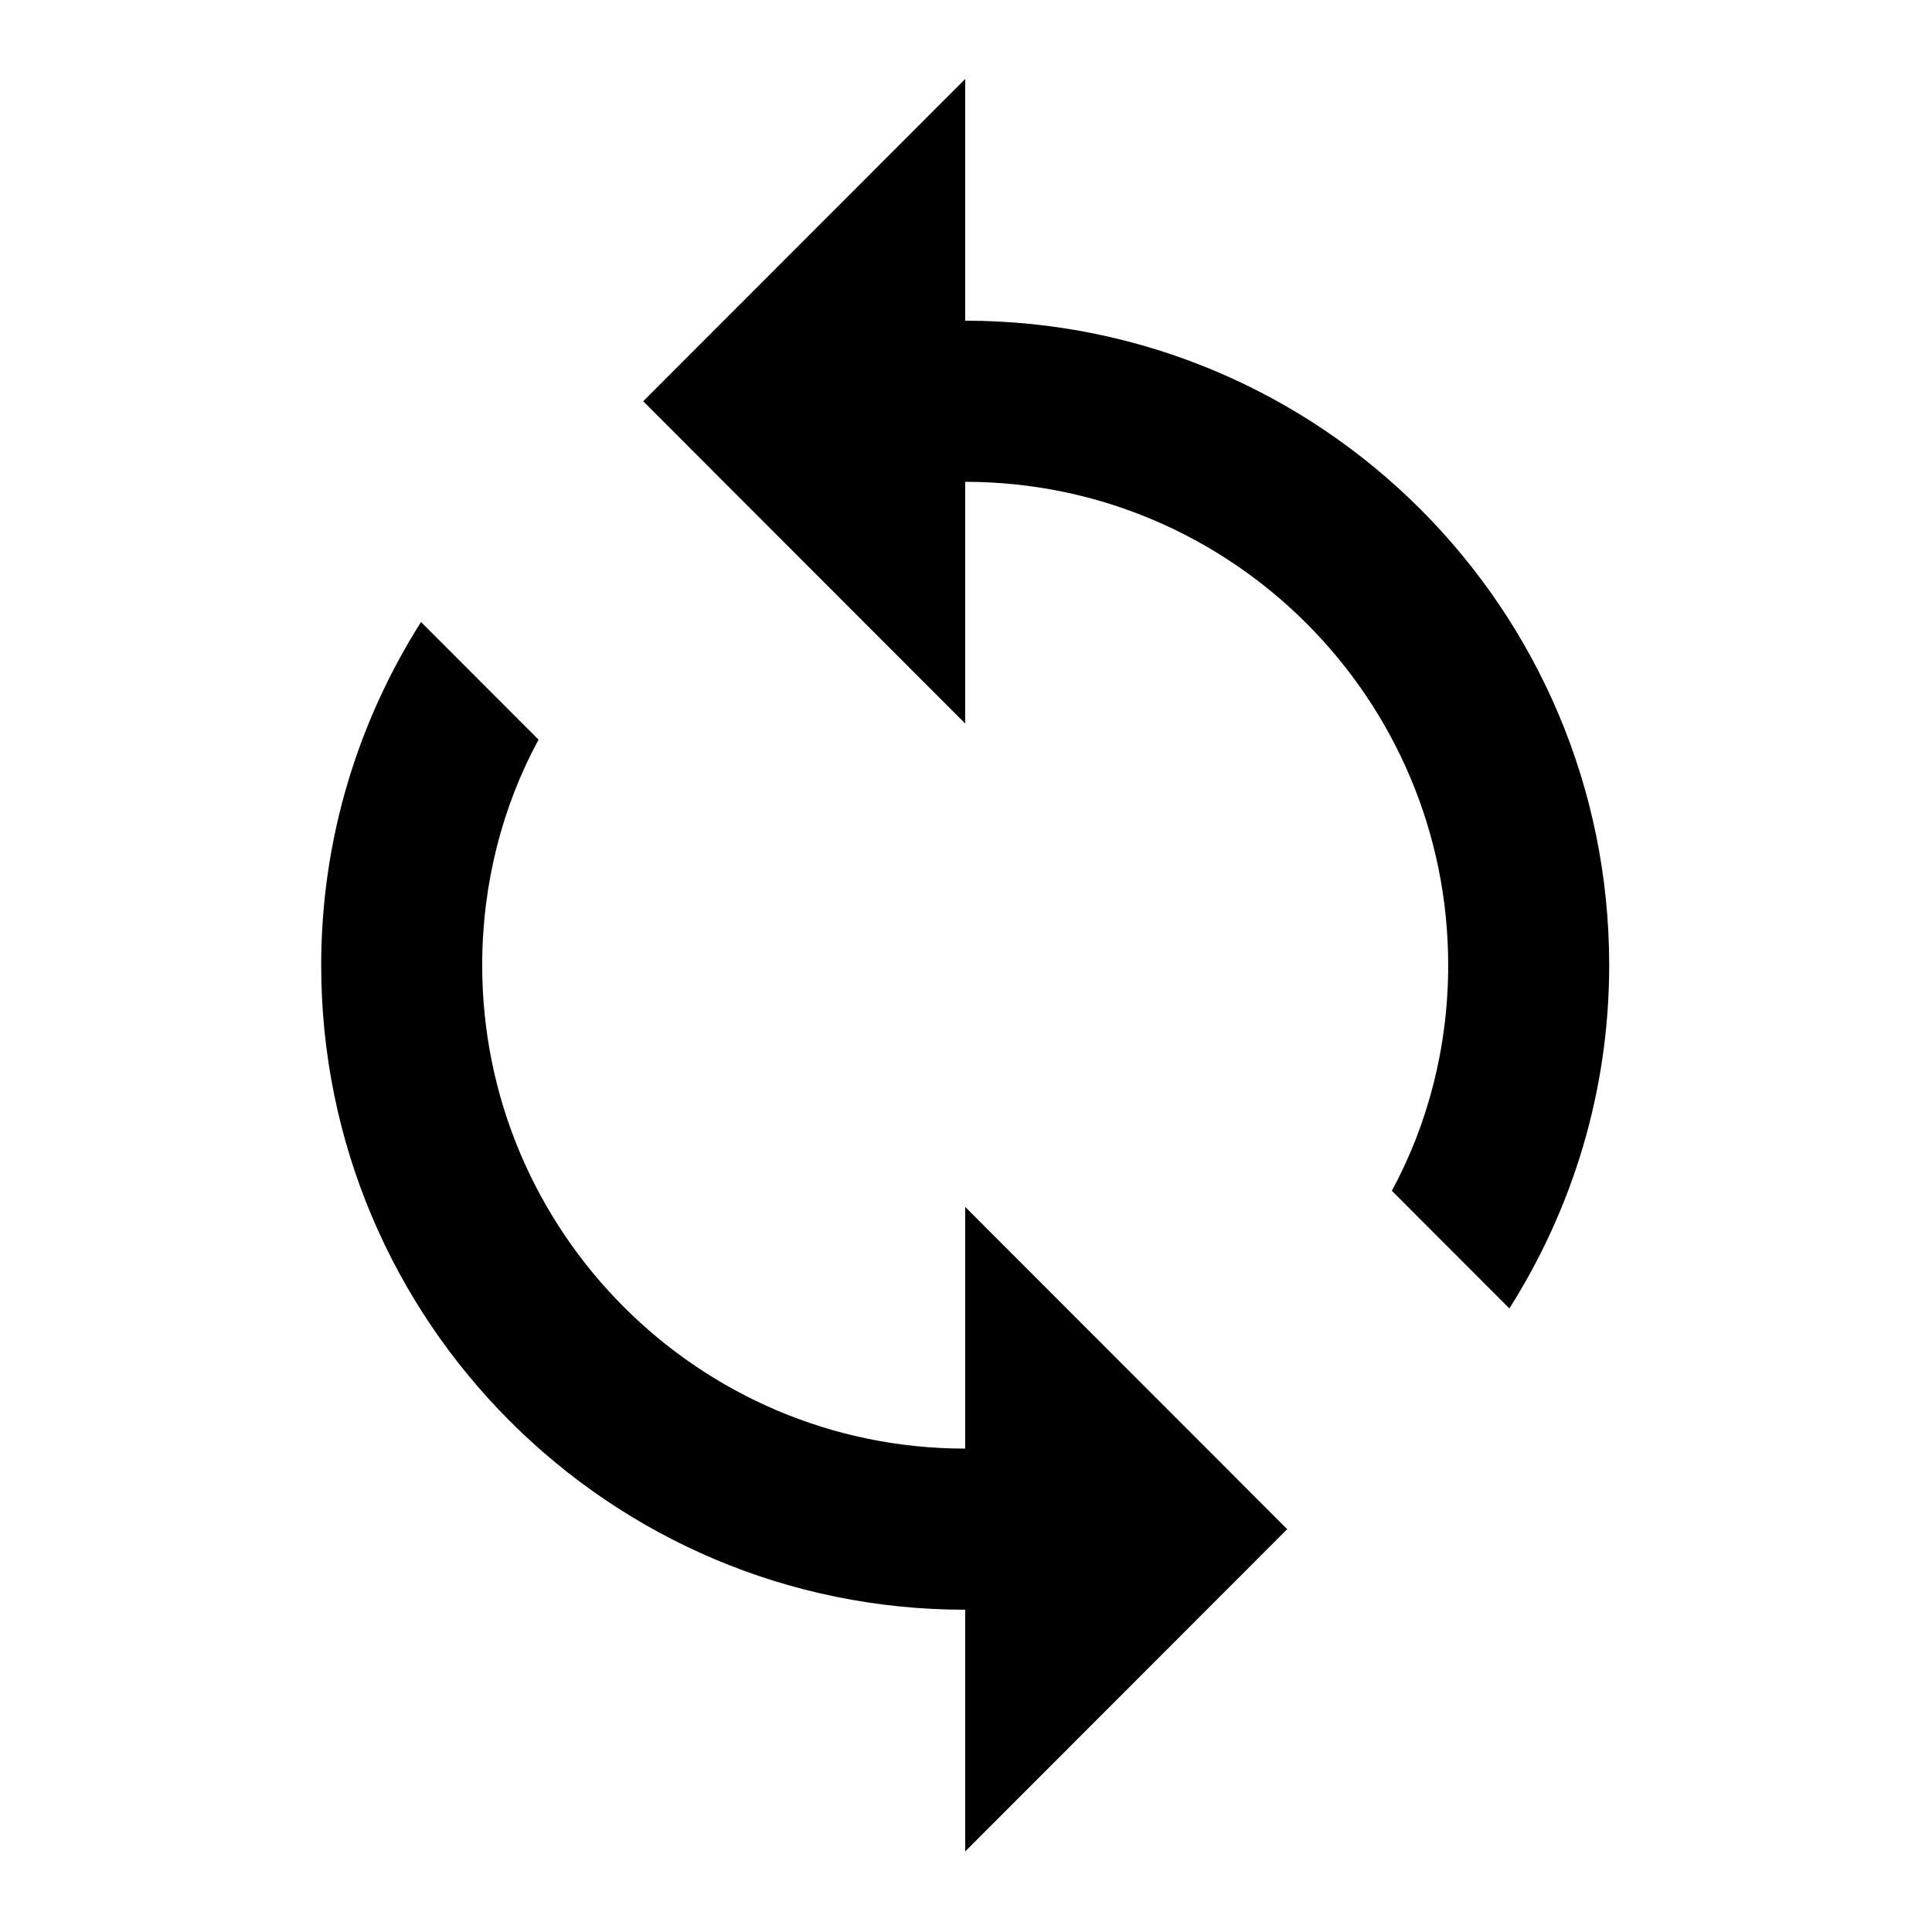
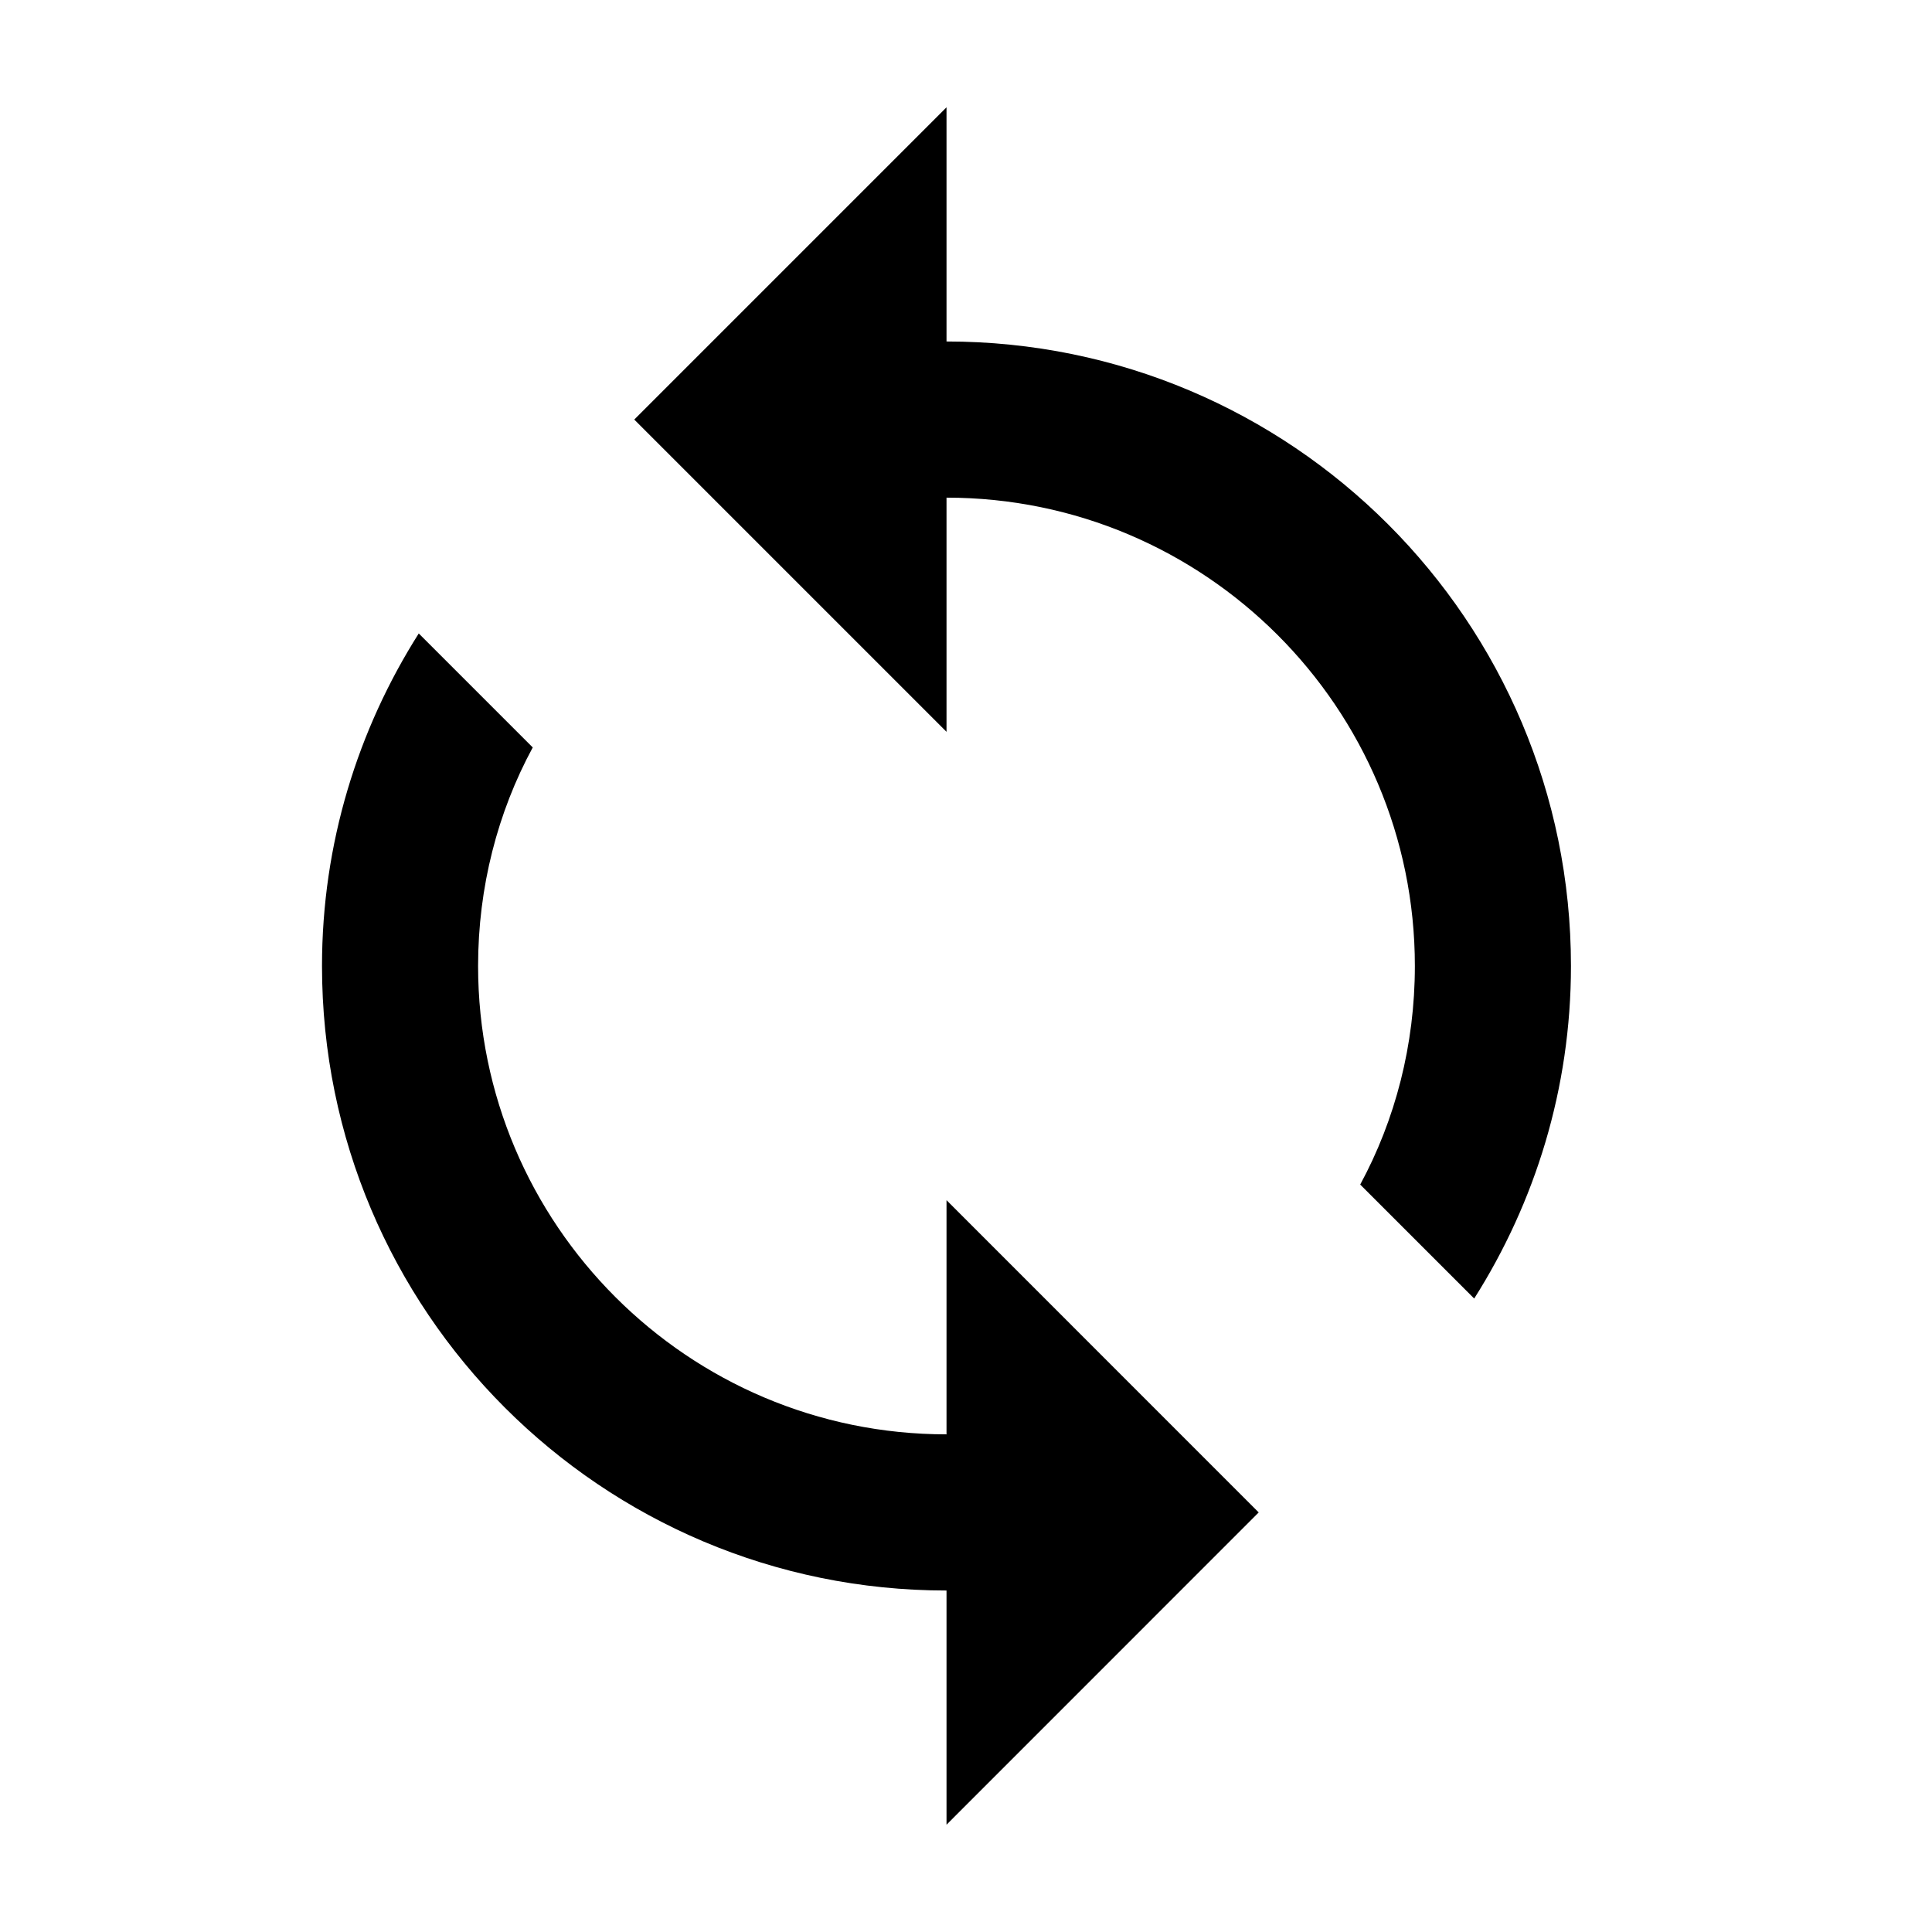
- <svg xmlns="http://www.w3.org/2000/svg" width="24" height="24" viewBox="0 0 6.35 6.35" version="1.1" id="svg20037">
-   <defs id="defs20031" />
-   <g id="layer1" transform="translate(0,-290.65)">
-     <g id="g12869-4" transform="matrix(0.2645833,0,0,0.2648,-0.002645833,290.6448)" style="stroke-width:1">
-       <g id="g12861-4" style="stroke-width:1">
-         <g id="g12857-4" style="stroke-width:1" />
-         <path id="path12859-6" d="m 0.01,0 h 24 v 24 h -24 z" style="fill:none;stroke-width:1" />
-       </g>
-       <g id="g12867-2" style="stroke-width:1">
-         <g id="g12863-2" style="stroke-width:1" />
-         <path id="path12865-9" d="M 12,4 V 1 L 8,5 12,9 V 6 c 3.31,0 6,2.69 6,6 0,1.01 -0.25,1.97 -0.7,2.8 l 1.46,1.46 C 19.54,15.03 20,13.57 20,12 20,7.58 16.42,4 12,4 Z m 0,14 C 8.69,18 6,15.31 6,12 6,10.99 6.25,10.03 6.7,9.2 L 5.24,7.74 C 4.46,8.97 4,10.43 4,12 c 0,4.42 3.58,8 8,8 v 3 l 4,-4 -4,-4 z" style="fill:#000000;fill-opacity:1;stroke-width:1" />
-       </g>
-     </g>
-   </g>
+ <svg xmlns="http://www.w3.org/2000/svg" width="24" height="24" viewBox="0 0 24 24" fill="none">
+   <path d="M11.758 4.242V1.333L7.879 5.212L11.758 9.091V6.182C14.967 6.182 17.576 8.79 17.576 12C17.576 12.979 17.333 13.91 16.897 14.715L18.313 16.131C19.069 14.938 19.515 13.522 19.515 12C19.515 7.714 16.044 4.242 11.758 4.242ZM11.758 17.818C8.548 17.818 5.939 15.21 5.939 12C5.939 11.021 6.182 10.09 6.618 9.285L5.202 7.869C4.446 9.062 4 10.478 4 12C4 16.286 7.472 19.758 11.758 19.758V22.667L15.636 18.788L11.758 14.909V17.818Z" fill="#000" />
</svg>
